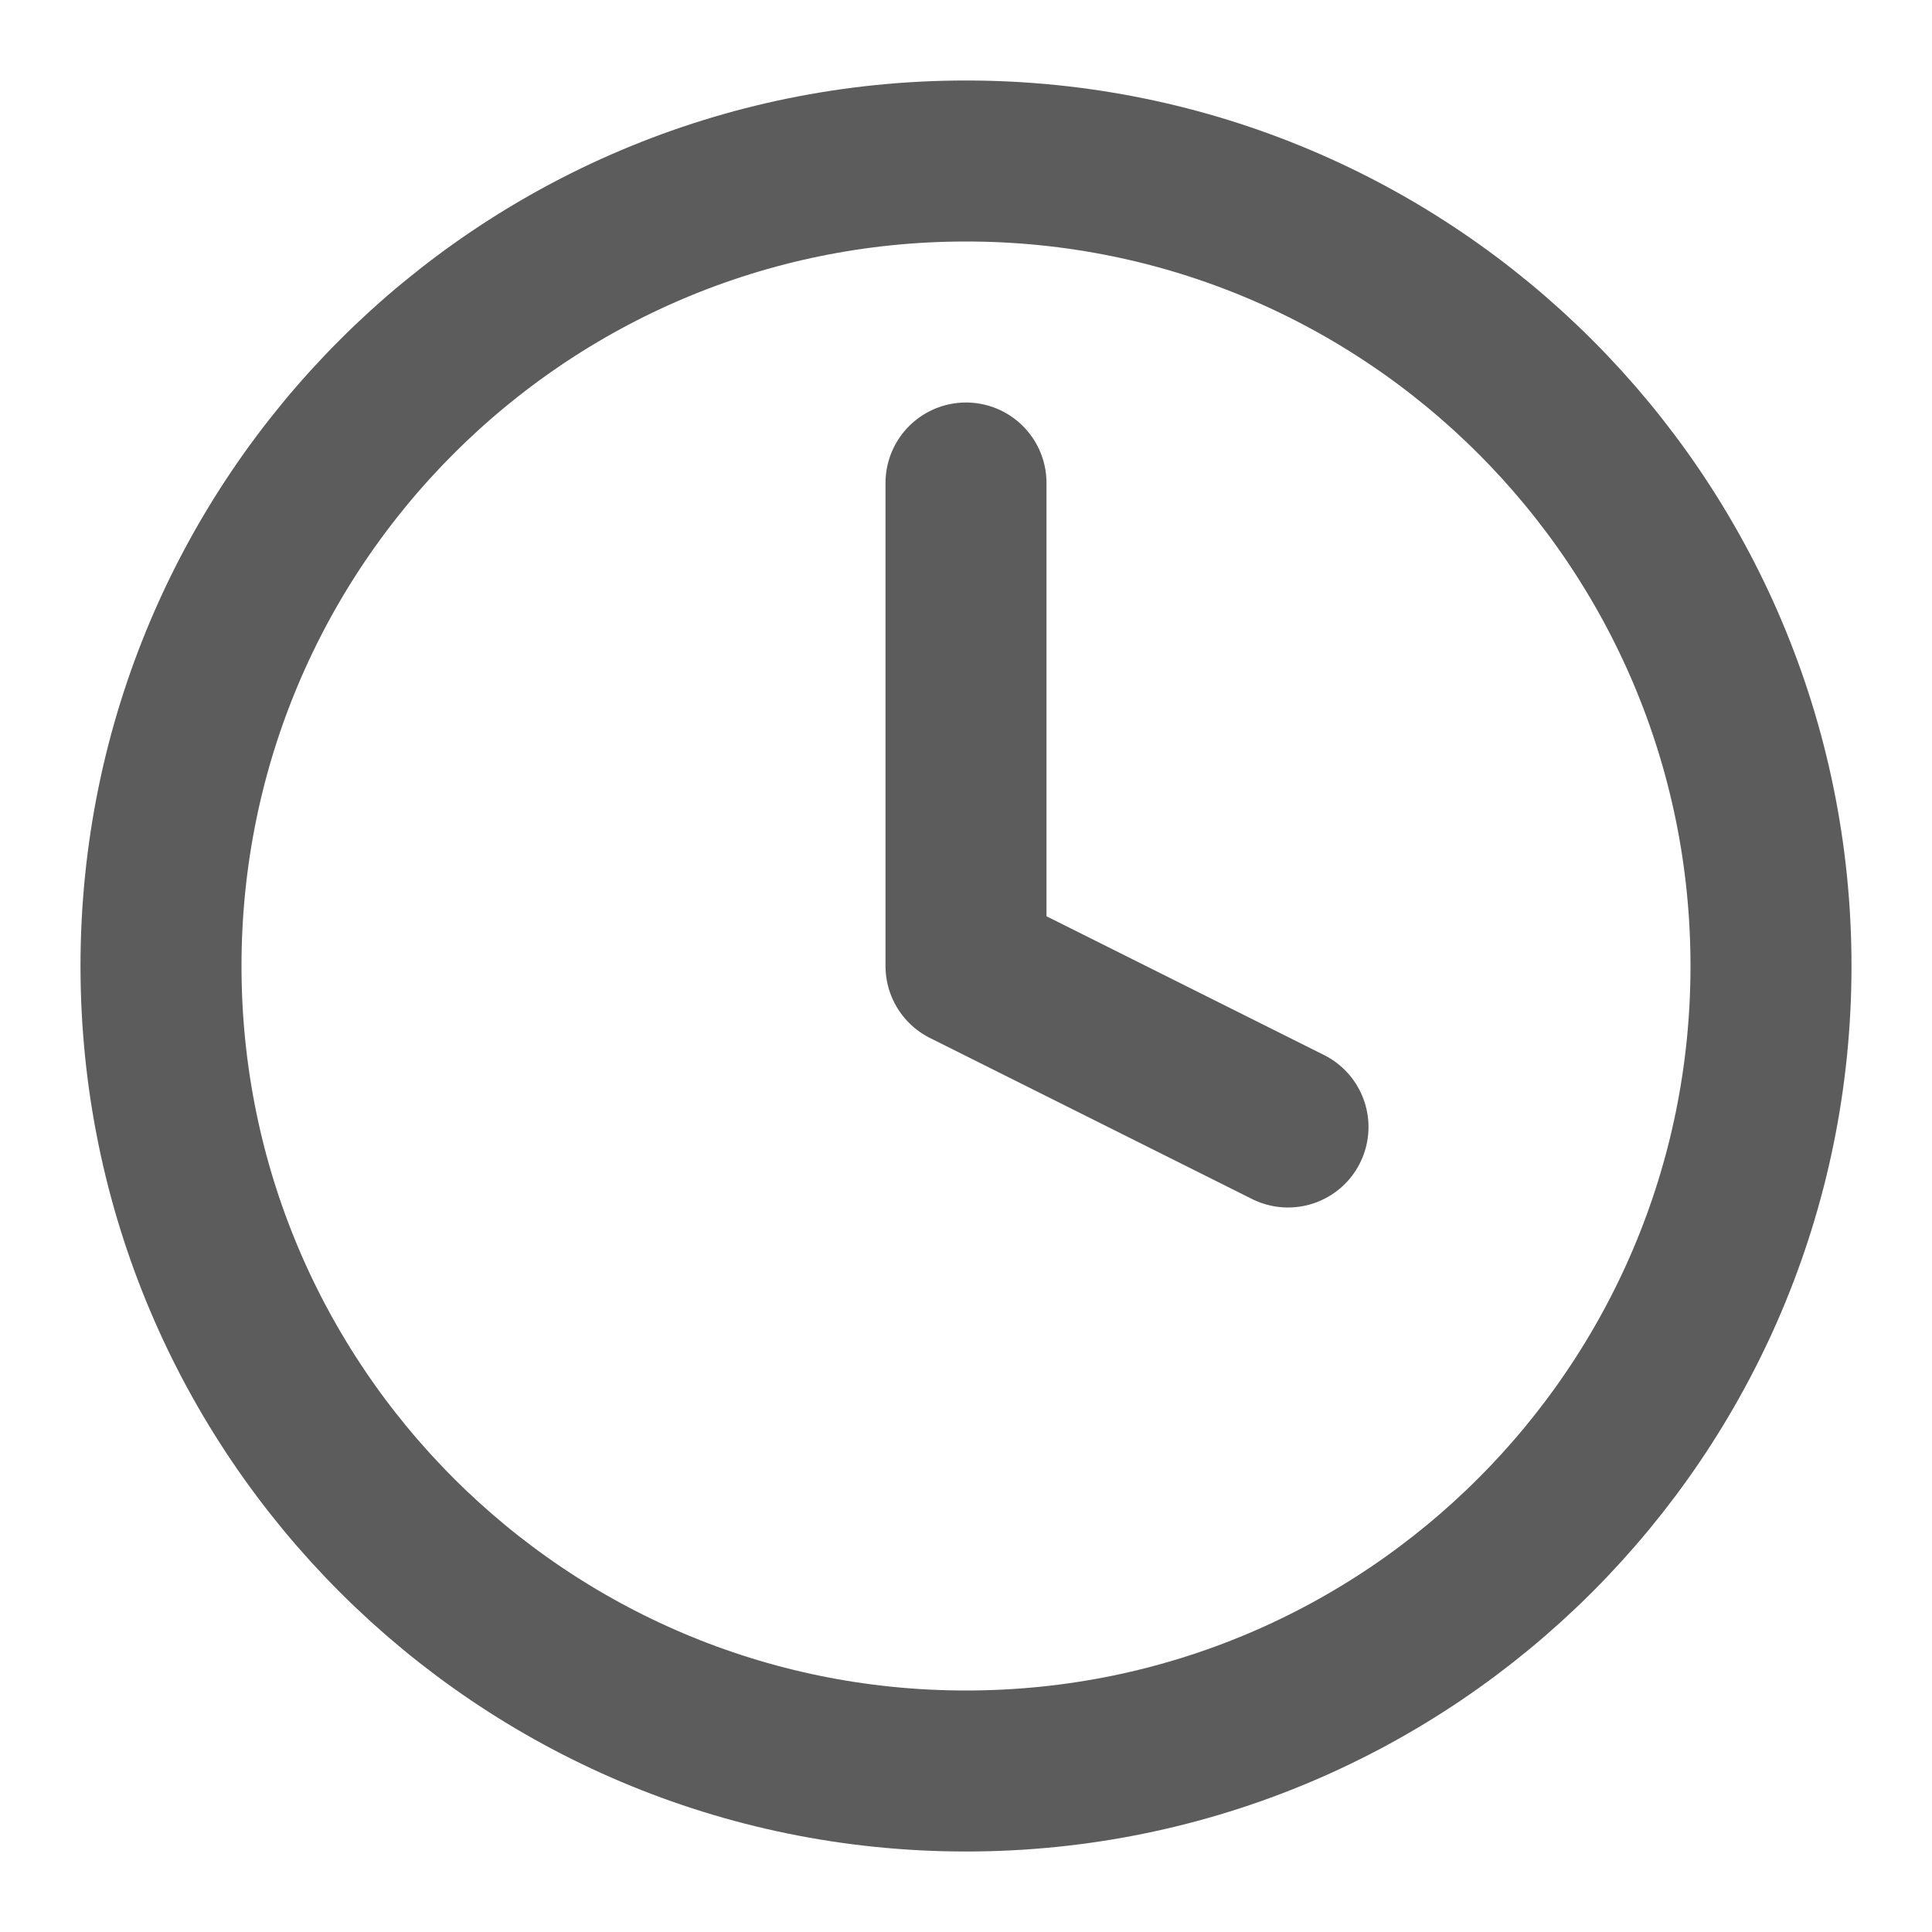
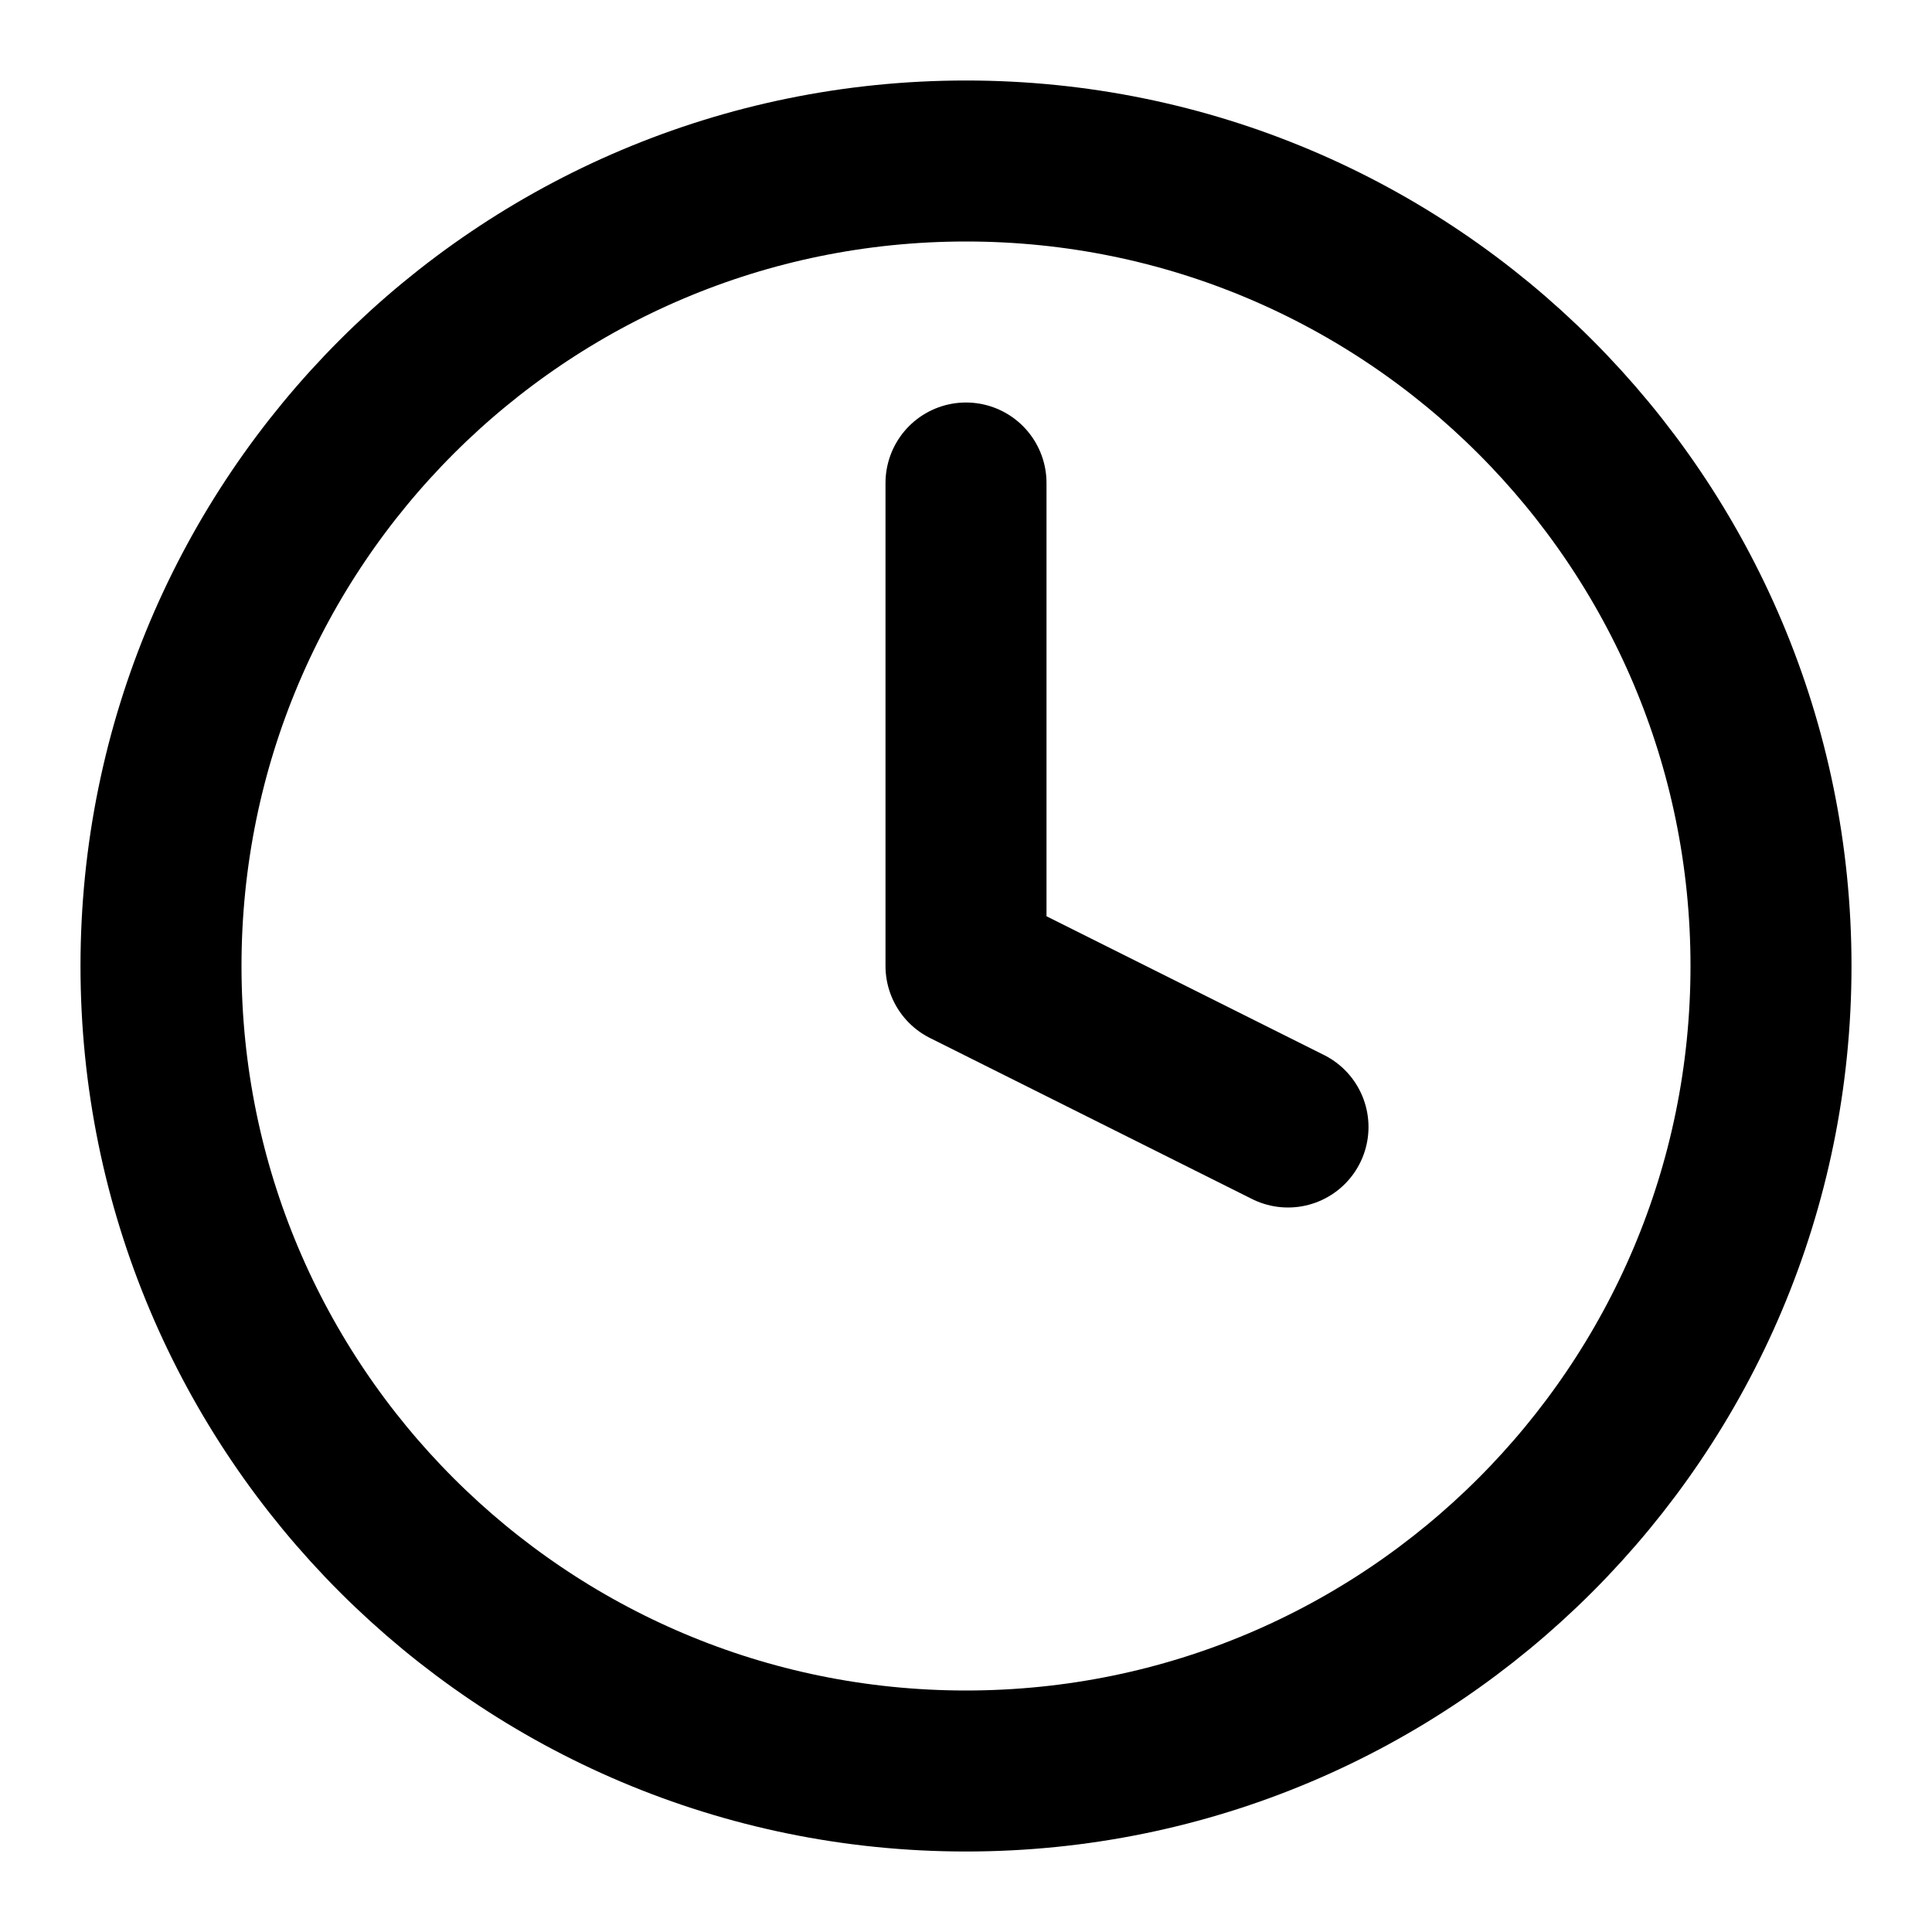
<svg xmlns="http://www.w3.org/2000/svg" width="24" height="24" viewBox="0 0 24 24" fill="none">
-   <path d="M12 22C17.523 22 22 17.523 22 12C22 6.477 17.523 2 12 2C6.477 2 2 6.477 2 12C2 17.523 6.477 22 12 22Z" stroke="#5C5C5C" stroke-width="2" stroke-linecap="round" stroke-linejoin="round" />
-   <path d="M12 6V12L16 14" stroke="#5C5C5C" stroke-width="2" stroke-linecap="round" stroke-linejoin="round" />
+   <path d="M12 22C17.523 22 22 17.523 22 12C22 6.477 17.523 2 12 2C6.477 2 2 6.477 2 12C2 17.523 6.477 22 12 22Z" stroke="currentColor" stroke-width="2" stroke-linecap="round" stroke-linejoin="round" />
+   <path d="M12 6V12L16 14" stroke="currentColor" stroke-width="2" stroke-linecap="round" stroke-linejoin="round" />
</svg>
